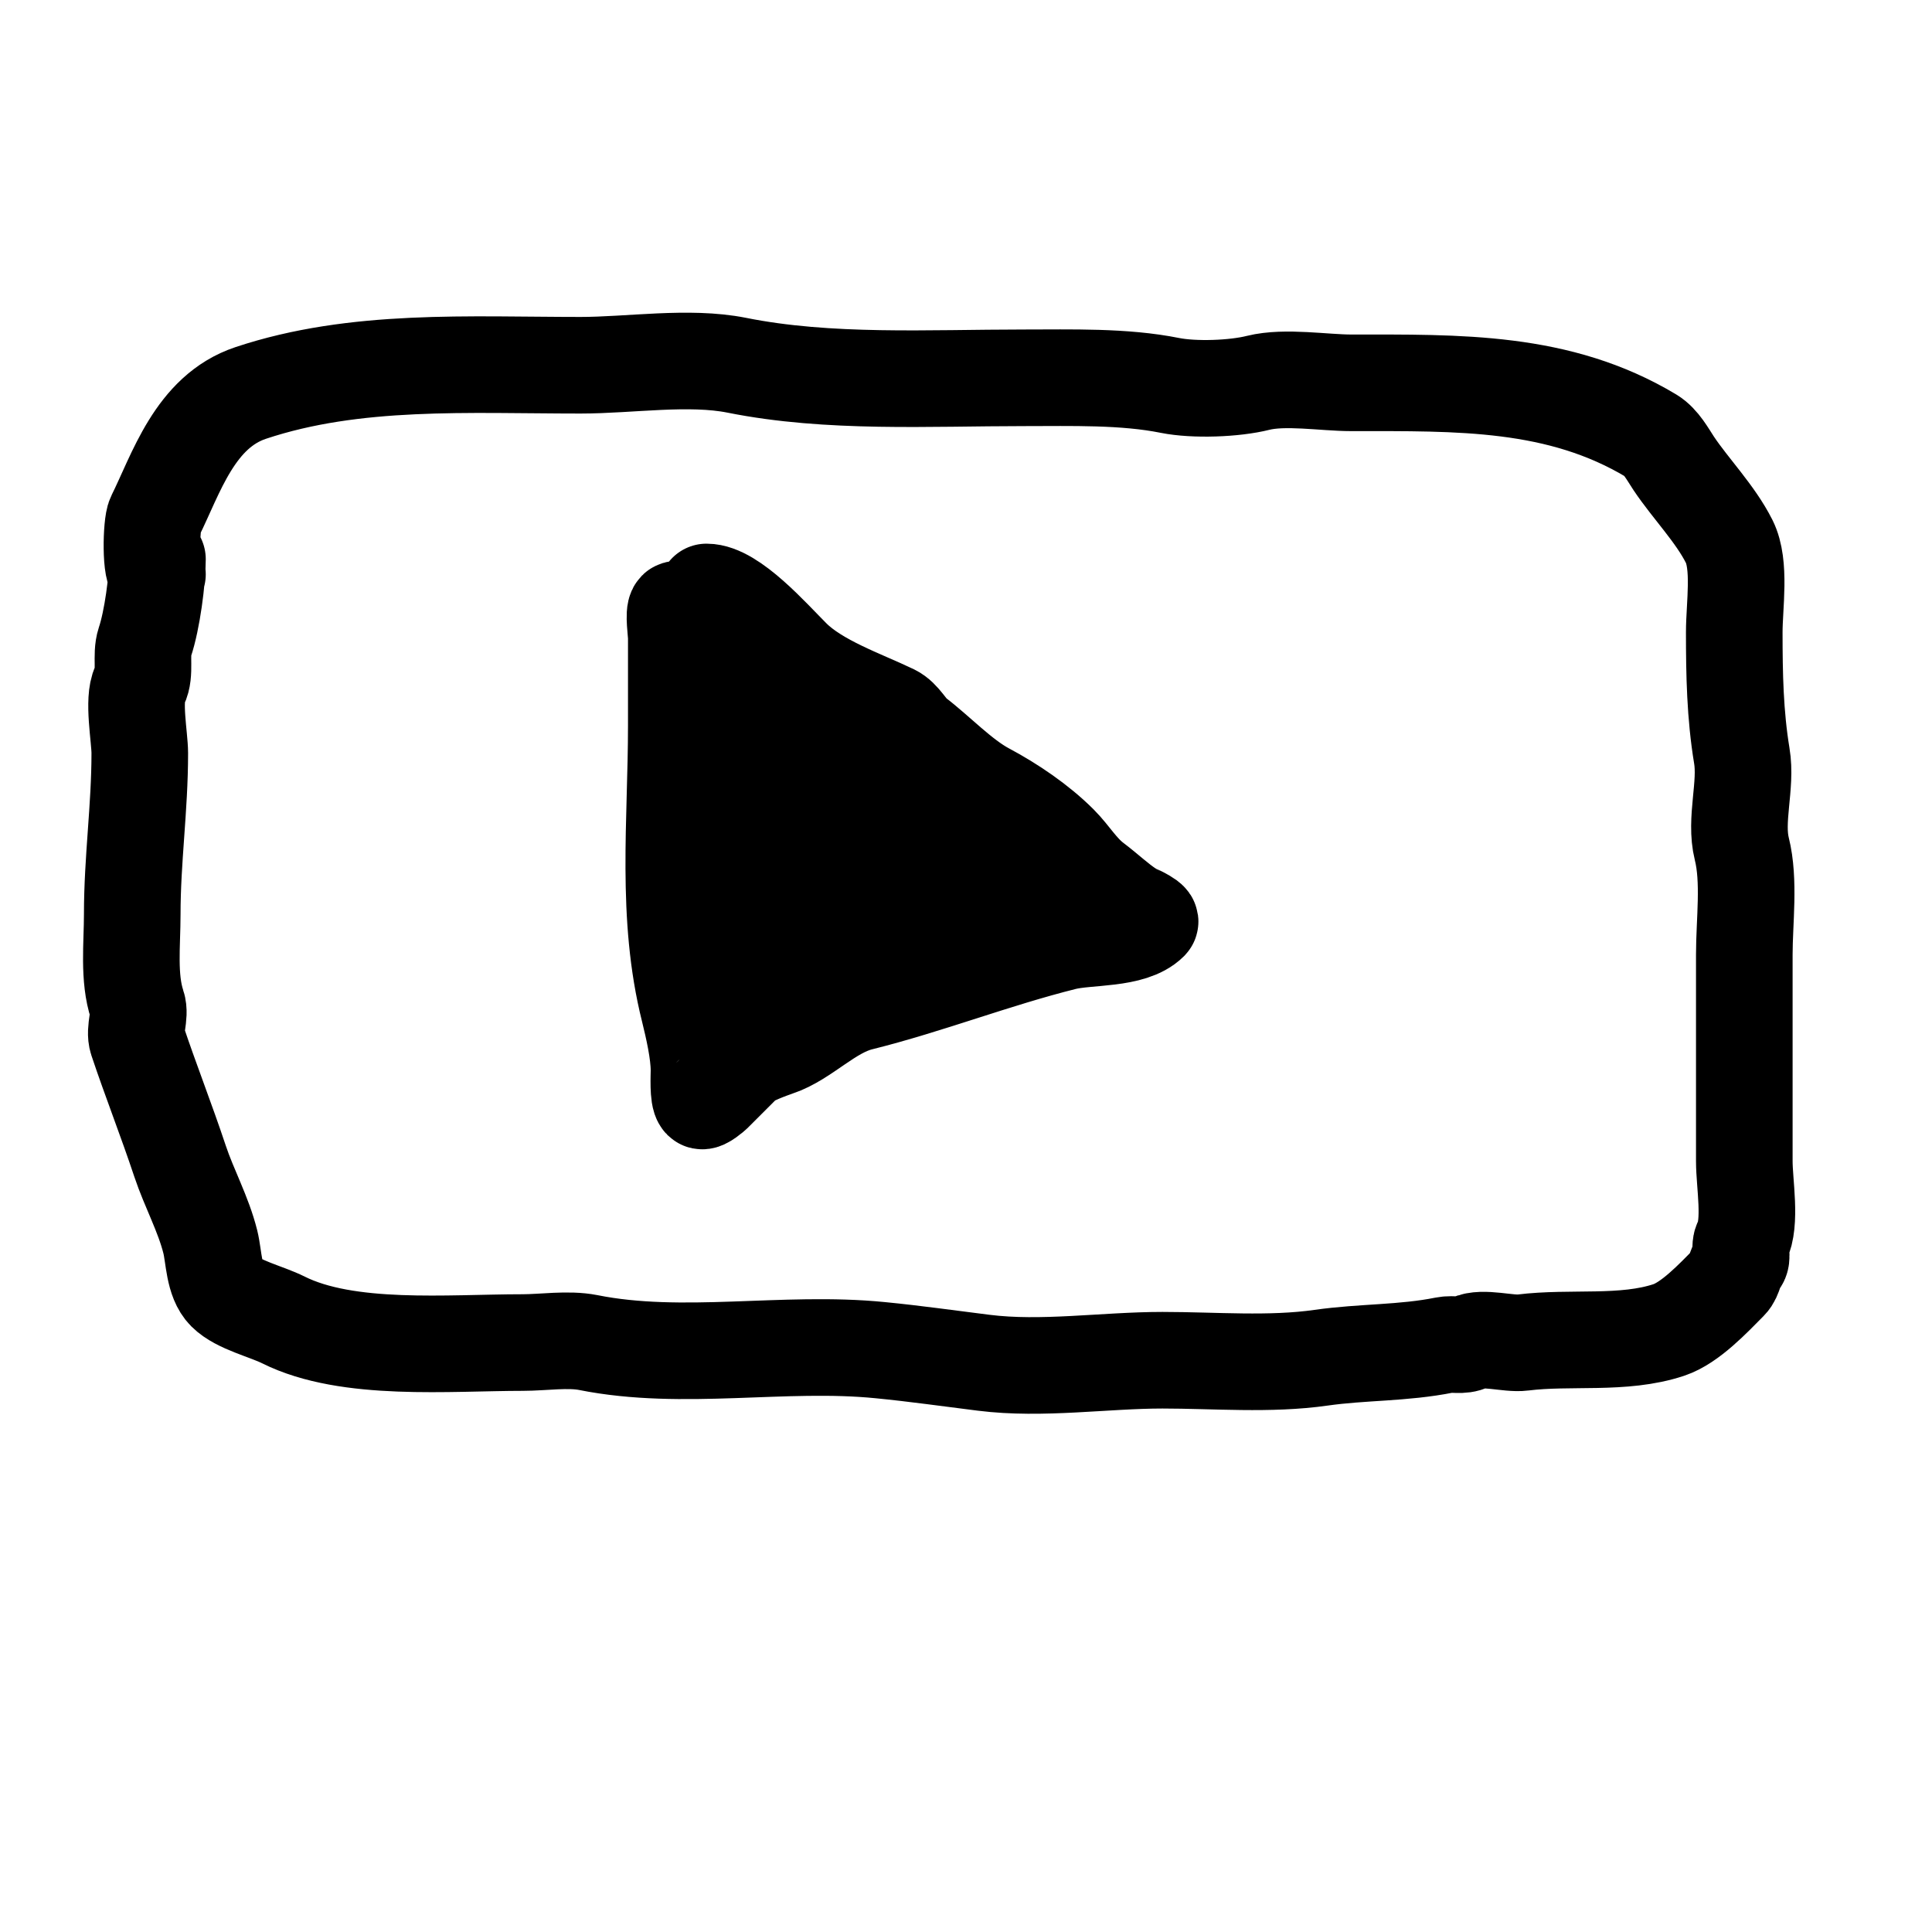
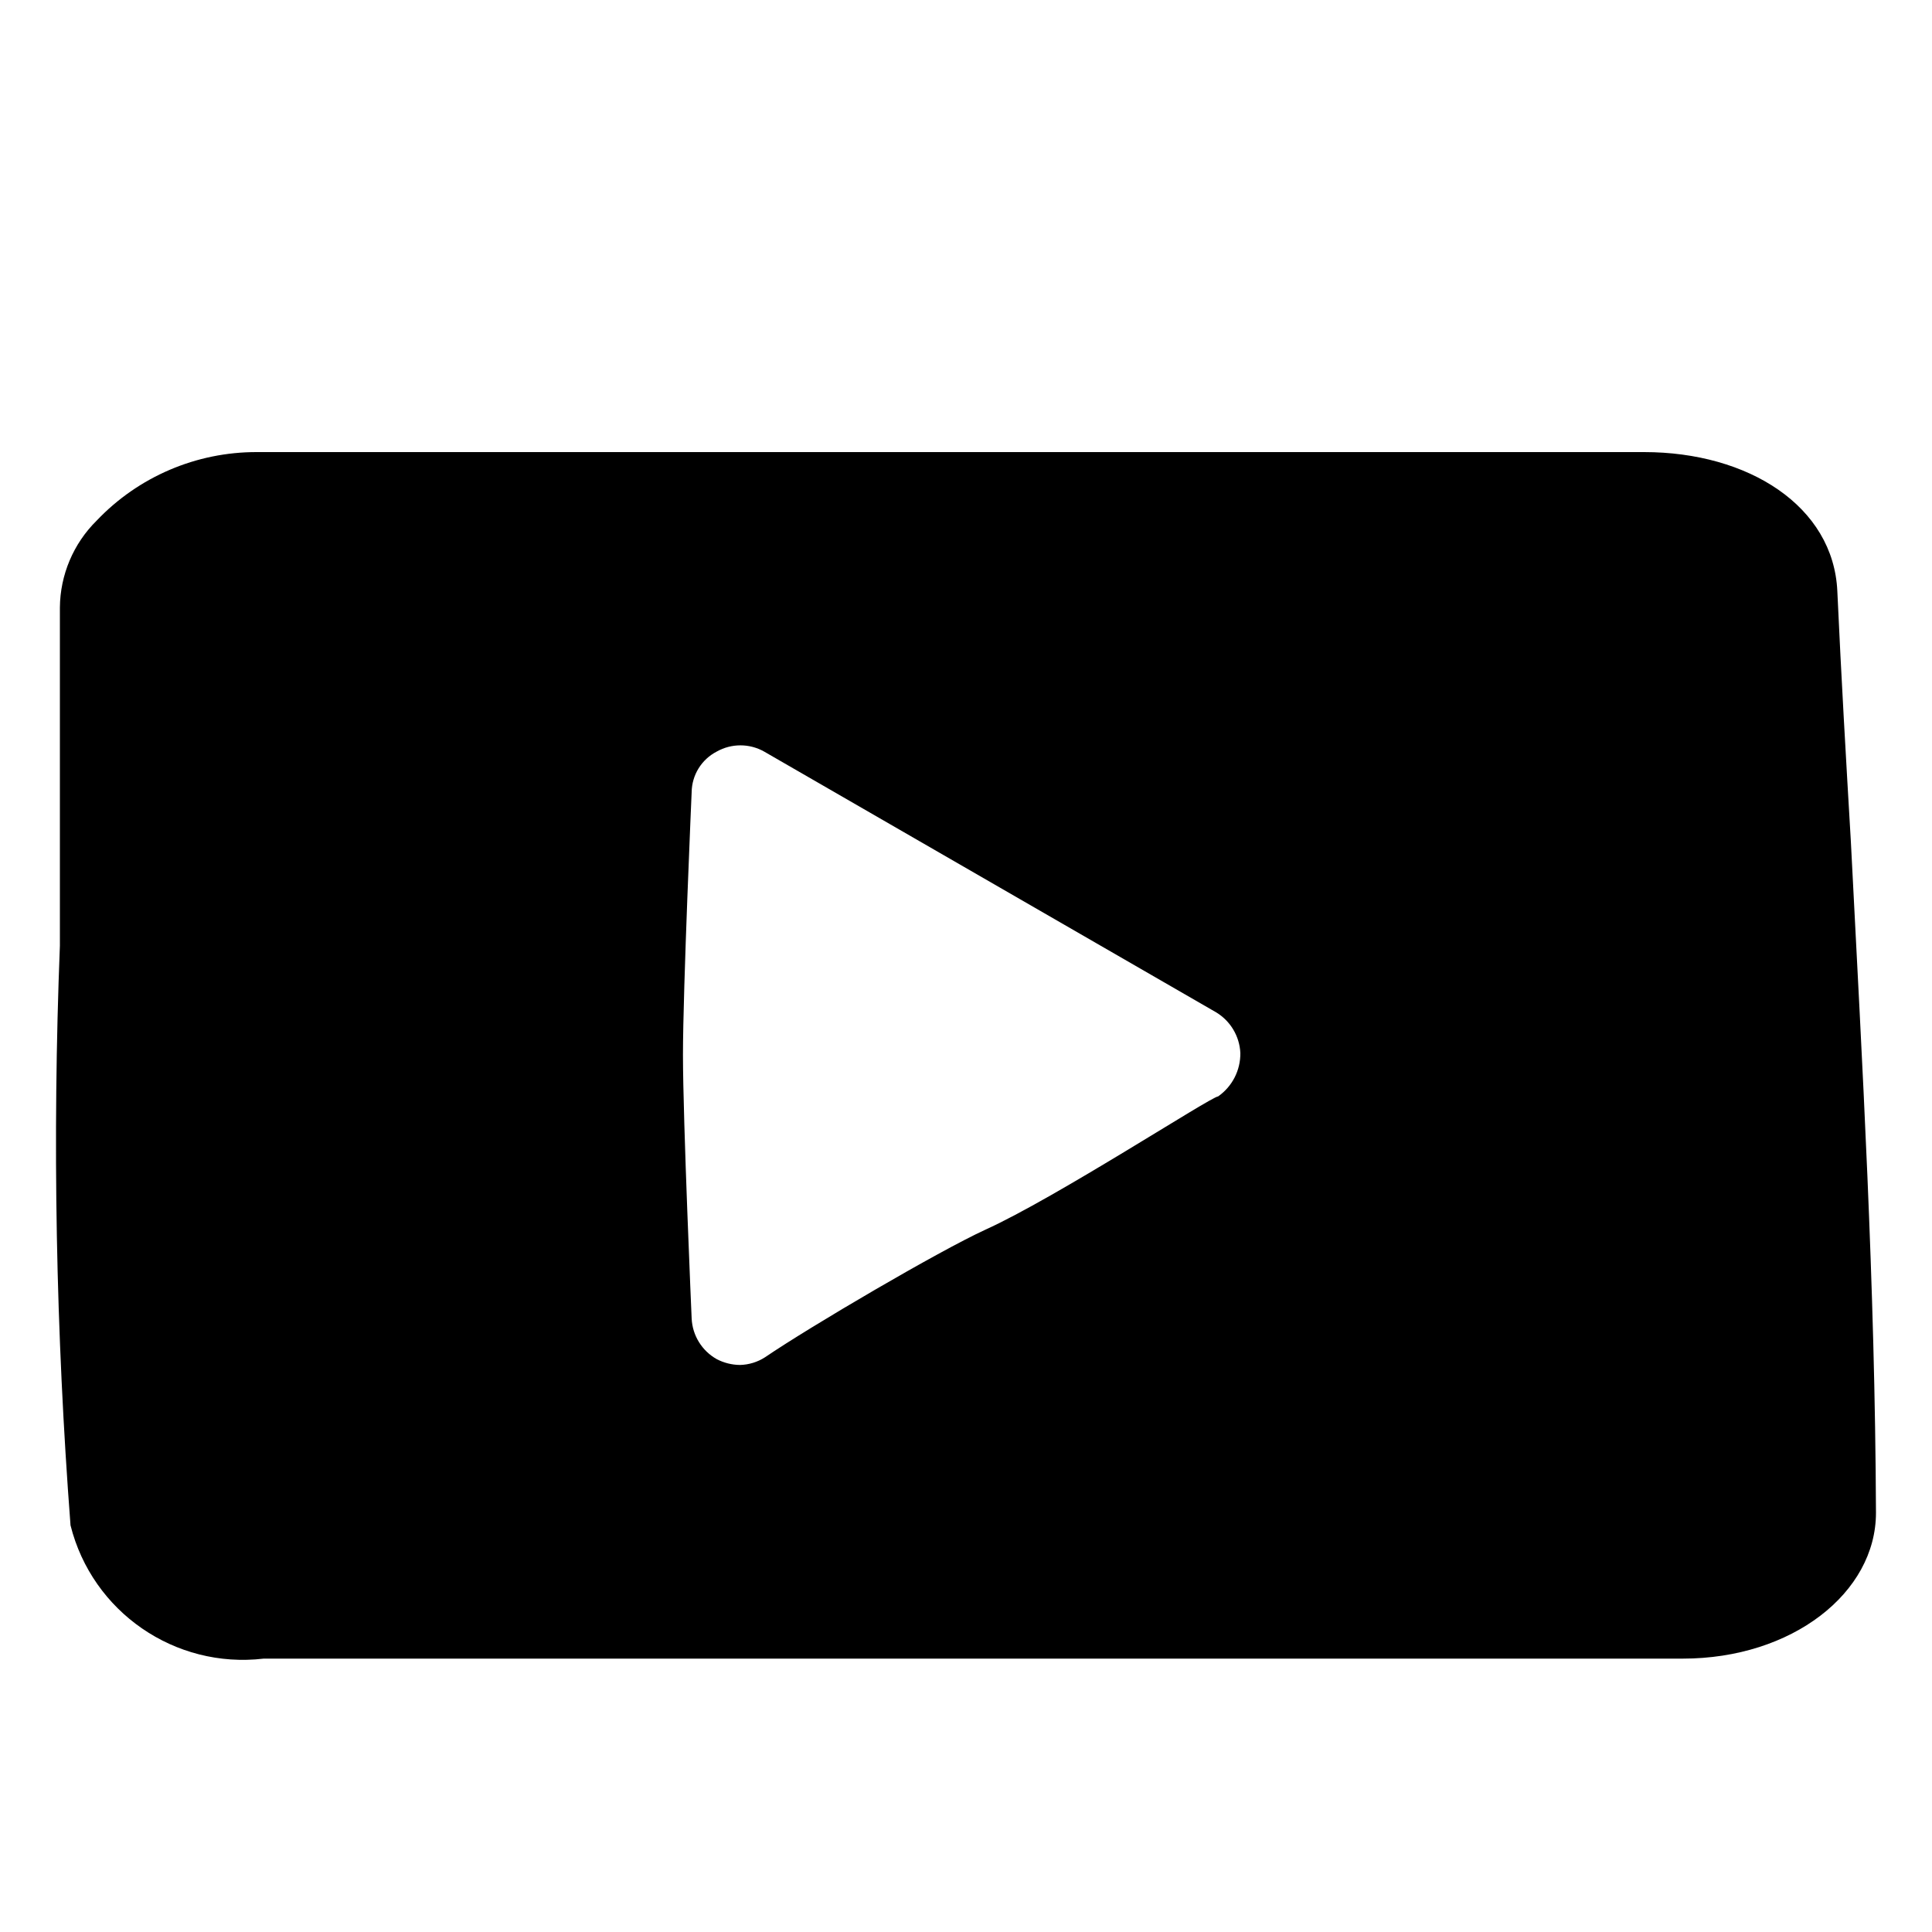
- <svg xmlns="http://www.w3.org/2000/svg" width="20" height="20" viewBox="0 0 20 20" version="1.1" xml:space="preserve" style="fill-rule:evenodd;clip-rule:evenodd;stroke-linejoin:round;stroke-miterlimit:2;">
-   <path d="M1.63,5.945C1.553,5.945 1.564,5.424 1.604,5.346C1.822,4.908 2.016,4.261 2.595,4.068C3.678,3.707 4.854,3.781 6.01,3.781C6.52,3.781 7.131,3.682 7.627,3.781C8.581,3.972 9.614,3.911 10.6,3.911C11.091,3.911 11.636,3.894 12.112,3.99C12.364,4.04 12.779,4.025 13.025,3.963C13.304,3.894 13.706,3.963 13.99,3.963C15.102,3.963 16.138,3.938 17.093,4.511C17.196,4.573 17.264,4.703 17.327,4.798C17.501,5.058 17.757,5.319 17.901,5.606C18.022,5.848 17.953,6.267 17.953,6.545C17.953,6.981 17.961,7.399 18.031,7.823C18.083,8.13 17.956,8.486 18.031,8.787C18.114,9.119 18.057,9.536 18.057,9.883L18.057,12.021C18.057,12.253 18.132,12.655 18.031,12.855C18,12.918 18.05,13.019 18.005,13.064C17.957,13.112 17.958,13.215 17.901,13.272C17.736,13.438 17.498,13.694 17.275,13.768C16.805,13.924 16.258,13.836 15.763,13.898C15.617,13.917 15.347,13.833 15.215,13.898C15.132,13.94 15.047,13.906 14.954,13.924C14.526,14.01 14.103,13.994 13.677,14.055C13.144,14.131 12.574,14.081 12.034,14.081C11.435,14.081 10.787,14.183 10.183,14.107C9.829,14.063 9.473,14.012 9.113,13.977C8.113,13.877 7.069,14.094 6.089,13.898C5.881,13.857 5.622,13.898 5.411,13.898C4.647,13.898 3.601,13.997 2.934,13.664C2.756,13.575 2.467,13.51 2.334,13.377C2.211,13.254 2.216,13.012 2.177,12.855C2.105,12.567 1.959,12.305 1.864,12.021C1.722,11.594 1.559,11.182 1.421,10.769C1.385,10.66 1.458,10.514 1.421,10.404C1.327,10.123 1.369,9.773 1.369,9.465C1.369,8.896 1.447,8.365 1.447,7.797C1.447,7.633 1.372,7.244 1.447,7.093C1.511,6.966 1.454,6.785 1.499,6.649C1.577,6.416 1.63,5.999 1.63,5.789" style="fill:none;stroke:black;stroke-width:1px;stroke-linecap:round;stroke-miterlimit:1.5;" />
-   <path d="M7.314,6.128C7.581,6.128 7.988,6.593 8.201,6.806C8.465,7.07 8.924,7.225 9.244,7.379C9.344,7.428 9.396,7.551 9.478,7.614C9.699,7.781 9.956,8.054 10.209,8.188C10.474,8.329 10.754,8.519 10.967,8.732C11.092,8.857 11.179,9.013 11.33,9.126C11.462,9.226 11.568,9.329 11.695,9.413C11.716,9.427 11.928,9.519 11.904,9.544C11.715,9.732 11.264,9.69 11.017,9.752C10.304,9.93 9.614,10.201 8.905,10.378C8.585,10.458 8.33,10.752 8.044,10.847C7.965,10.874 7.761,10.949 7.705,11.004C7.58,11.129 7.505,11.204 7.392,11.317C7.384,11.326 7.281,11.414 7.262,11.395C7.224,11.357 7.236,11.132 7.236,11.082C7.236,10.894 7.177,10.639 7.132,10.456C6.888,9.483 7.001,8.505 7.001,7.51L7.001,6.597C7.001,6.552 6.97,6.341 7.001,6.31C7.043,6.268 7.351,6.634 7.366,6.649C7.718,7.001 8.053,7.472 8.462,7.744C8.779,7.956 9.069,8.161 9.4,8.344C9.622,8.467 9.812,8.68 10.026,8.787C10.161,8.855 10.458,9.046 10.365,9.231C10.328,9.304 10.077,9.336 10,9.361C9.631,9.484 9.211,9.491 8.827,9.596C8.508,9.683 8.188,9.809 7.888,9.909C7.85,9.922 7.651,10.167 7.627,10.143C7.593,10.109 7.627,9.907 7.627,9.857C7.627,9.548 7.678,9.195 7.627,8.892C7.583,8.628 7.52,8.31 7.419,8.057C7.396,8.001 7.281,7.778 7.34,7.718C7.397,7.661 7.74,7.924 7.784,7.953C8.105,8.167 8.448,8.395 8.618,8.735C8.722,8.943 8.521,9.326 8.279,9.205C8.244,9.187 8.348,9.168 8.383,9.153C8.43,9.133 8.467,9.095 8.514,9.074C8.676,9.002 8.855,8.943 9.009,8.866C9.095,8.823 9.196,8.888 9.27,8.814" style="fill:none;stroke:black;stroke-width:1px;stroke-linecap:round;stroke-miterlimit:1.5;" />
+ <svg xmlns="http://www.w3.org/2000/svg" id="eb61a184-1475-42b2-873a-68c1621701ae" data-name="Ebene 1" viewBox="0 0 20 20">
+   <path d="M19.16,8.71c-.05-.85-.1-1.71-.14-2.59s-.92-1.44-2-1.44h0l-7.9,0c-.43,0-1.12,0-1.55,0-.94,0-1.82,0-2.76,0-.7,0-1.4,0-2.15,0A2.28,2.28,0,0,0,1,5.39a1.28,1.28,0,0,0-.38.9c0,1.18,0,2.36,0,3.5a52.09,52.09,0,0,0,.11,6,1.84,1.84,0,0,0,2,1.38c2.38,0,4.6,0,6.69,0,2.91,0,5.55,0,8,0,1.13,0,2-.68,2-1.51C19.41,13.28,19.28,11.06,19.16,8.71Zm-6.55,2.64c-.07,0-1.68,1.05-2.41,1.38-.48.22-1.81,1-2.28,1.32a.5.5,0,0,1-.26.08.53.53,0,0,1-.24-.06.51.51,0,0,1-.26-.42s-.09-2.05-.09-2.73.09-2.72.09-2.72a.48.48,0,0,1,.26-.42.5.5,0,0,1,.49,0l4.68,2.7a.52.52,0,0,1,.25.42A.54.54,0,0,1,12.61,11.35Z" />
</svg>
